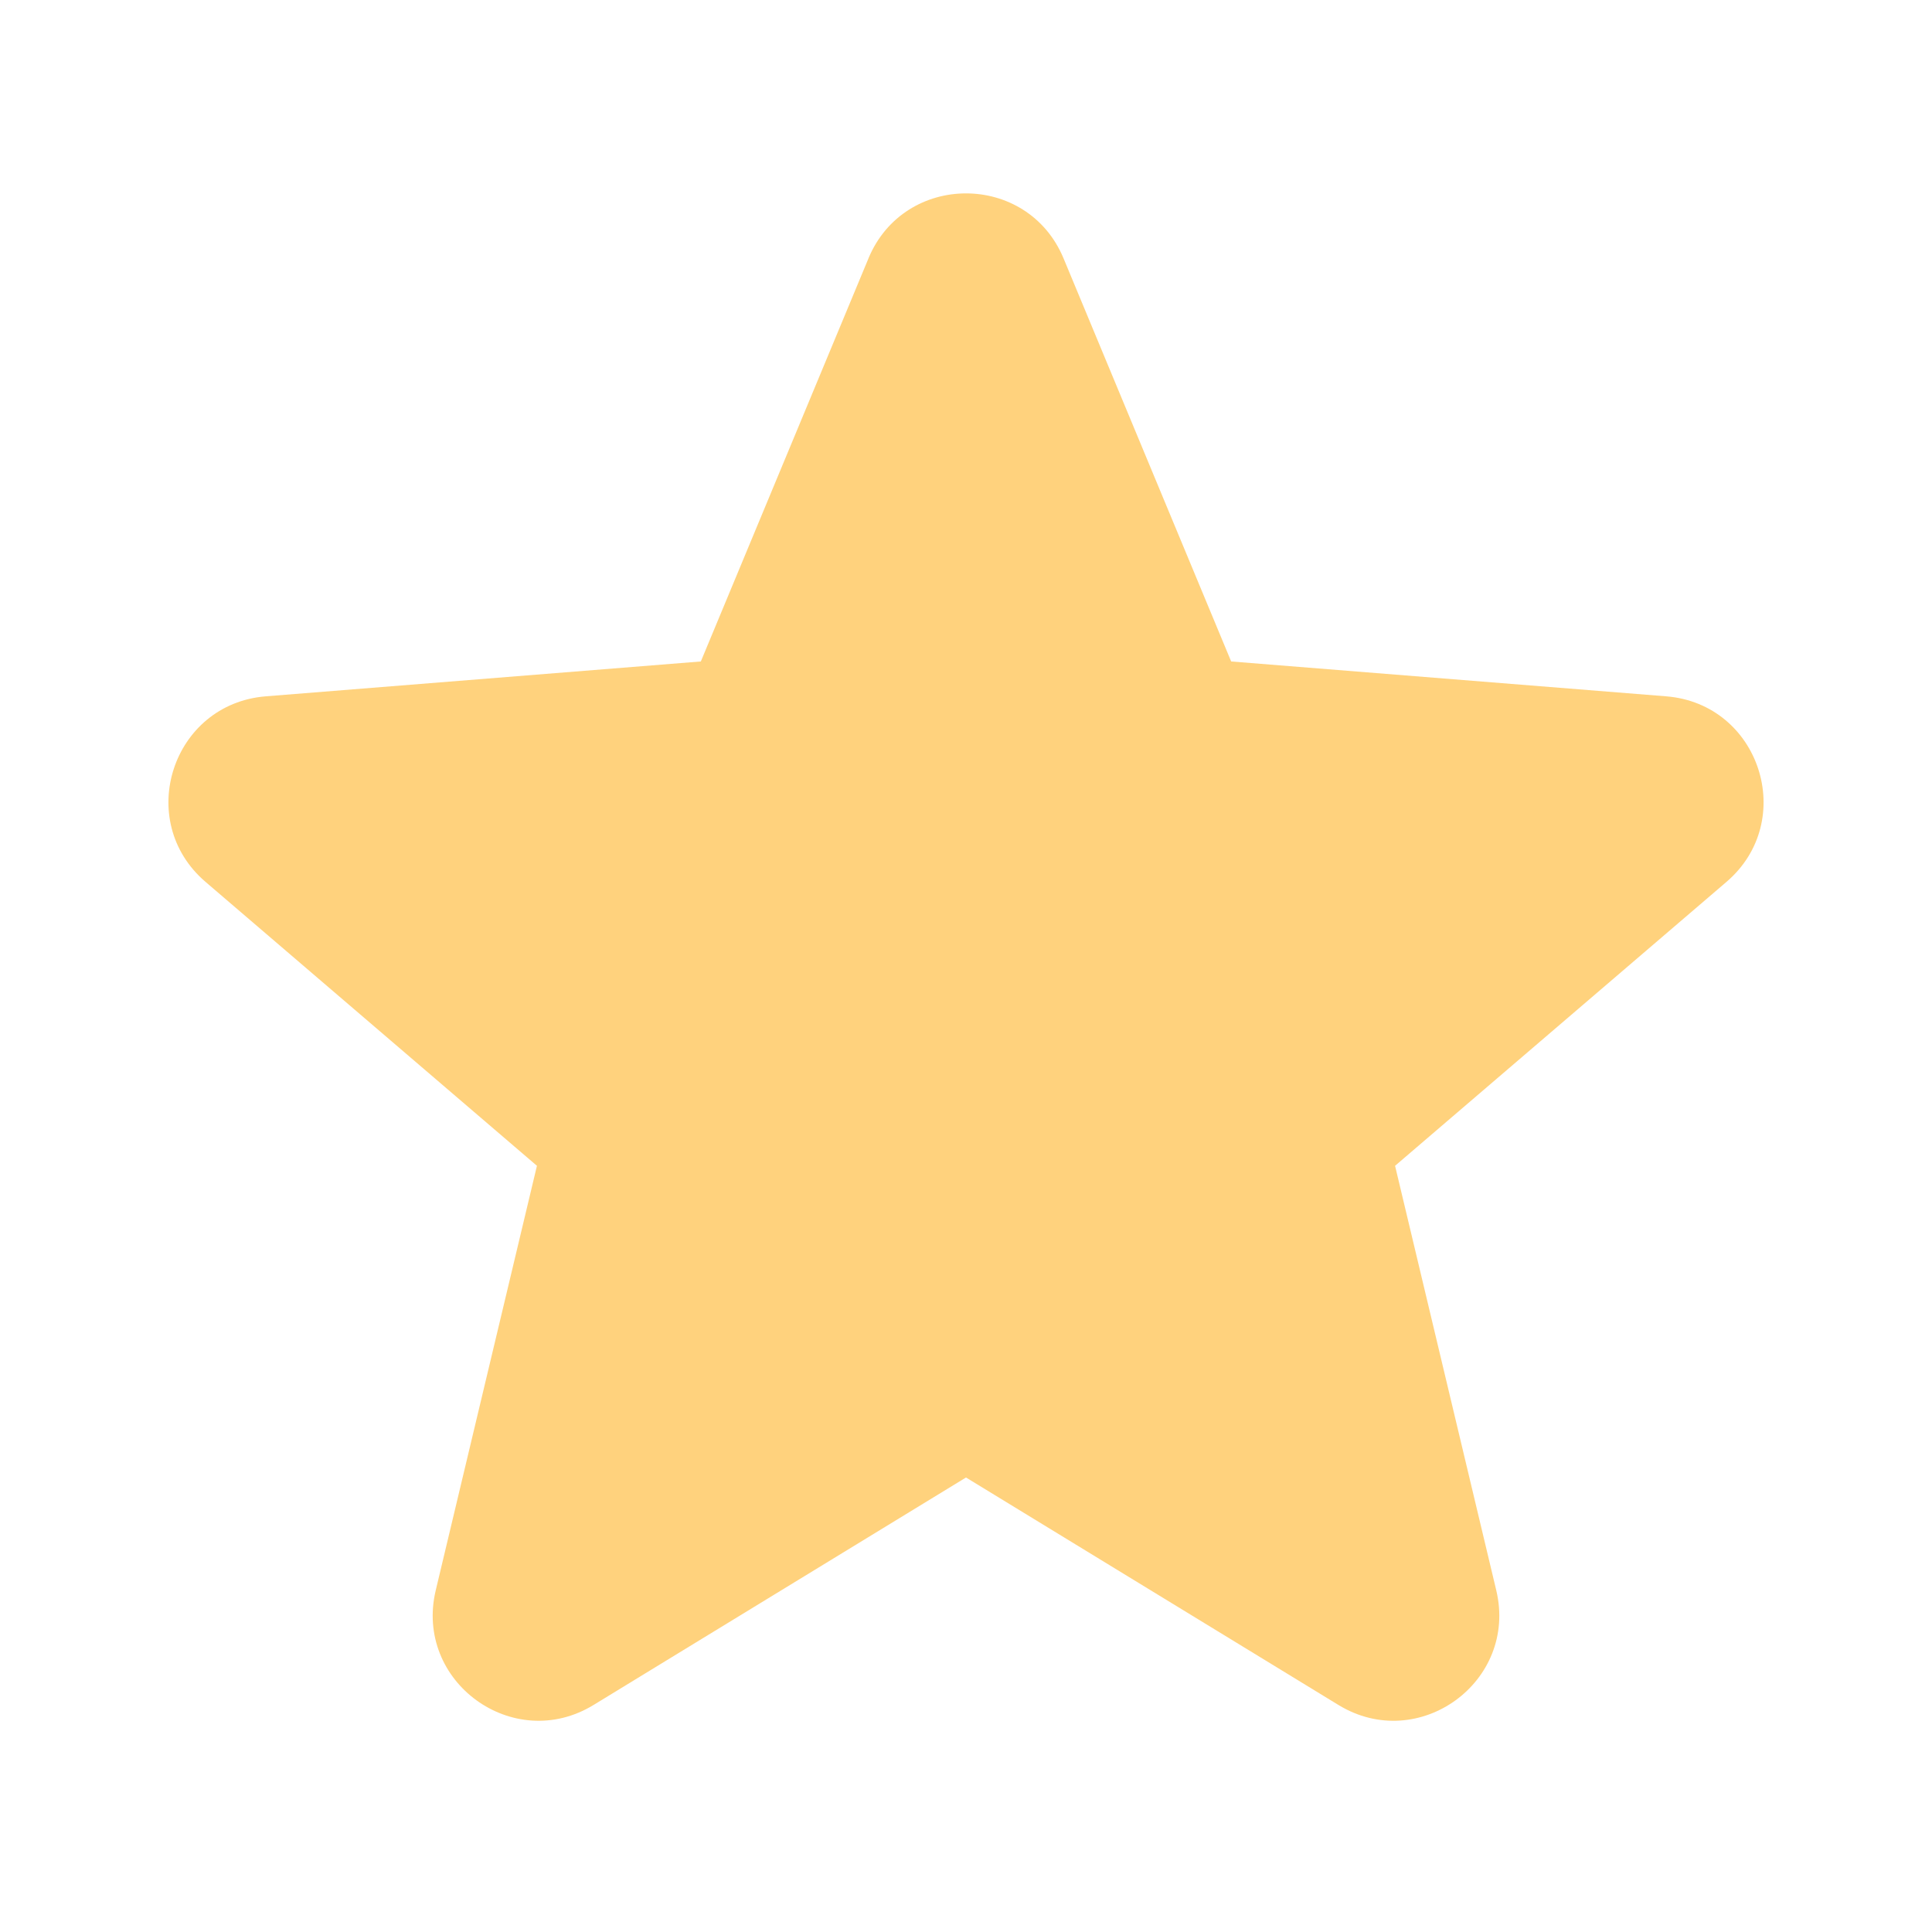
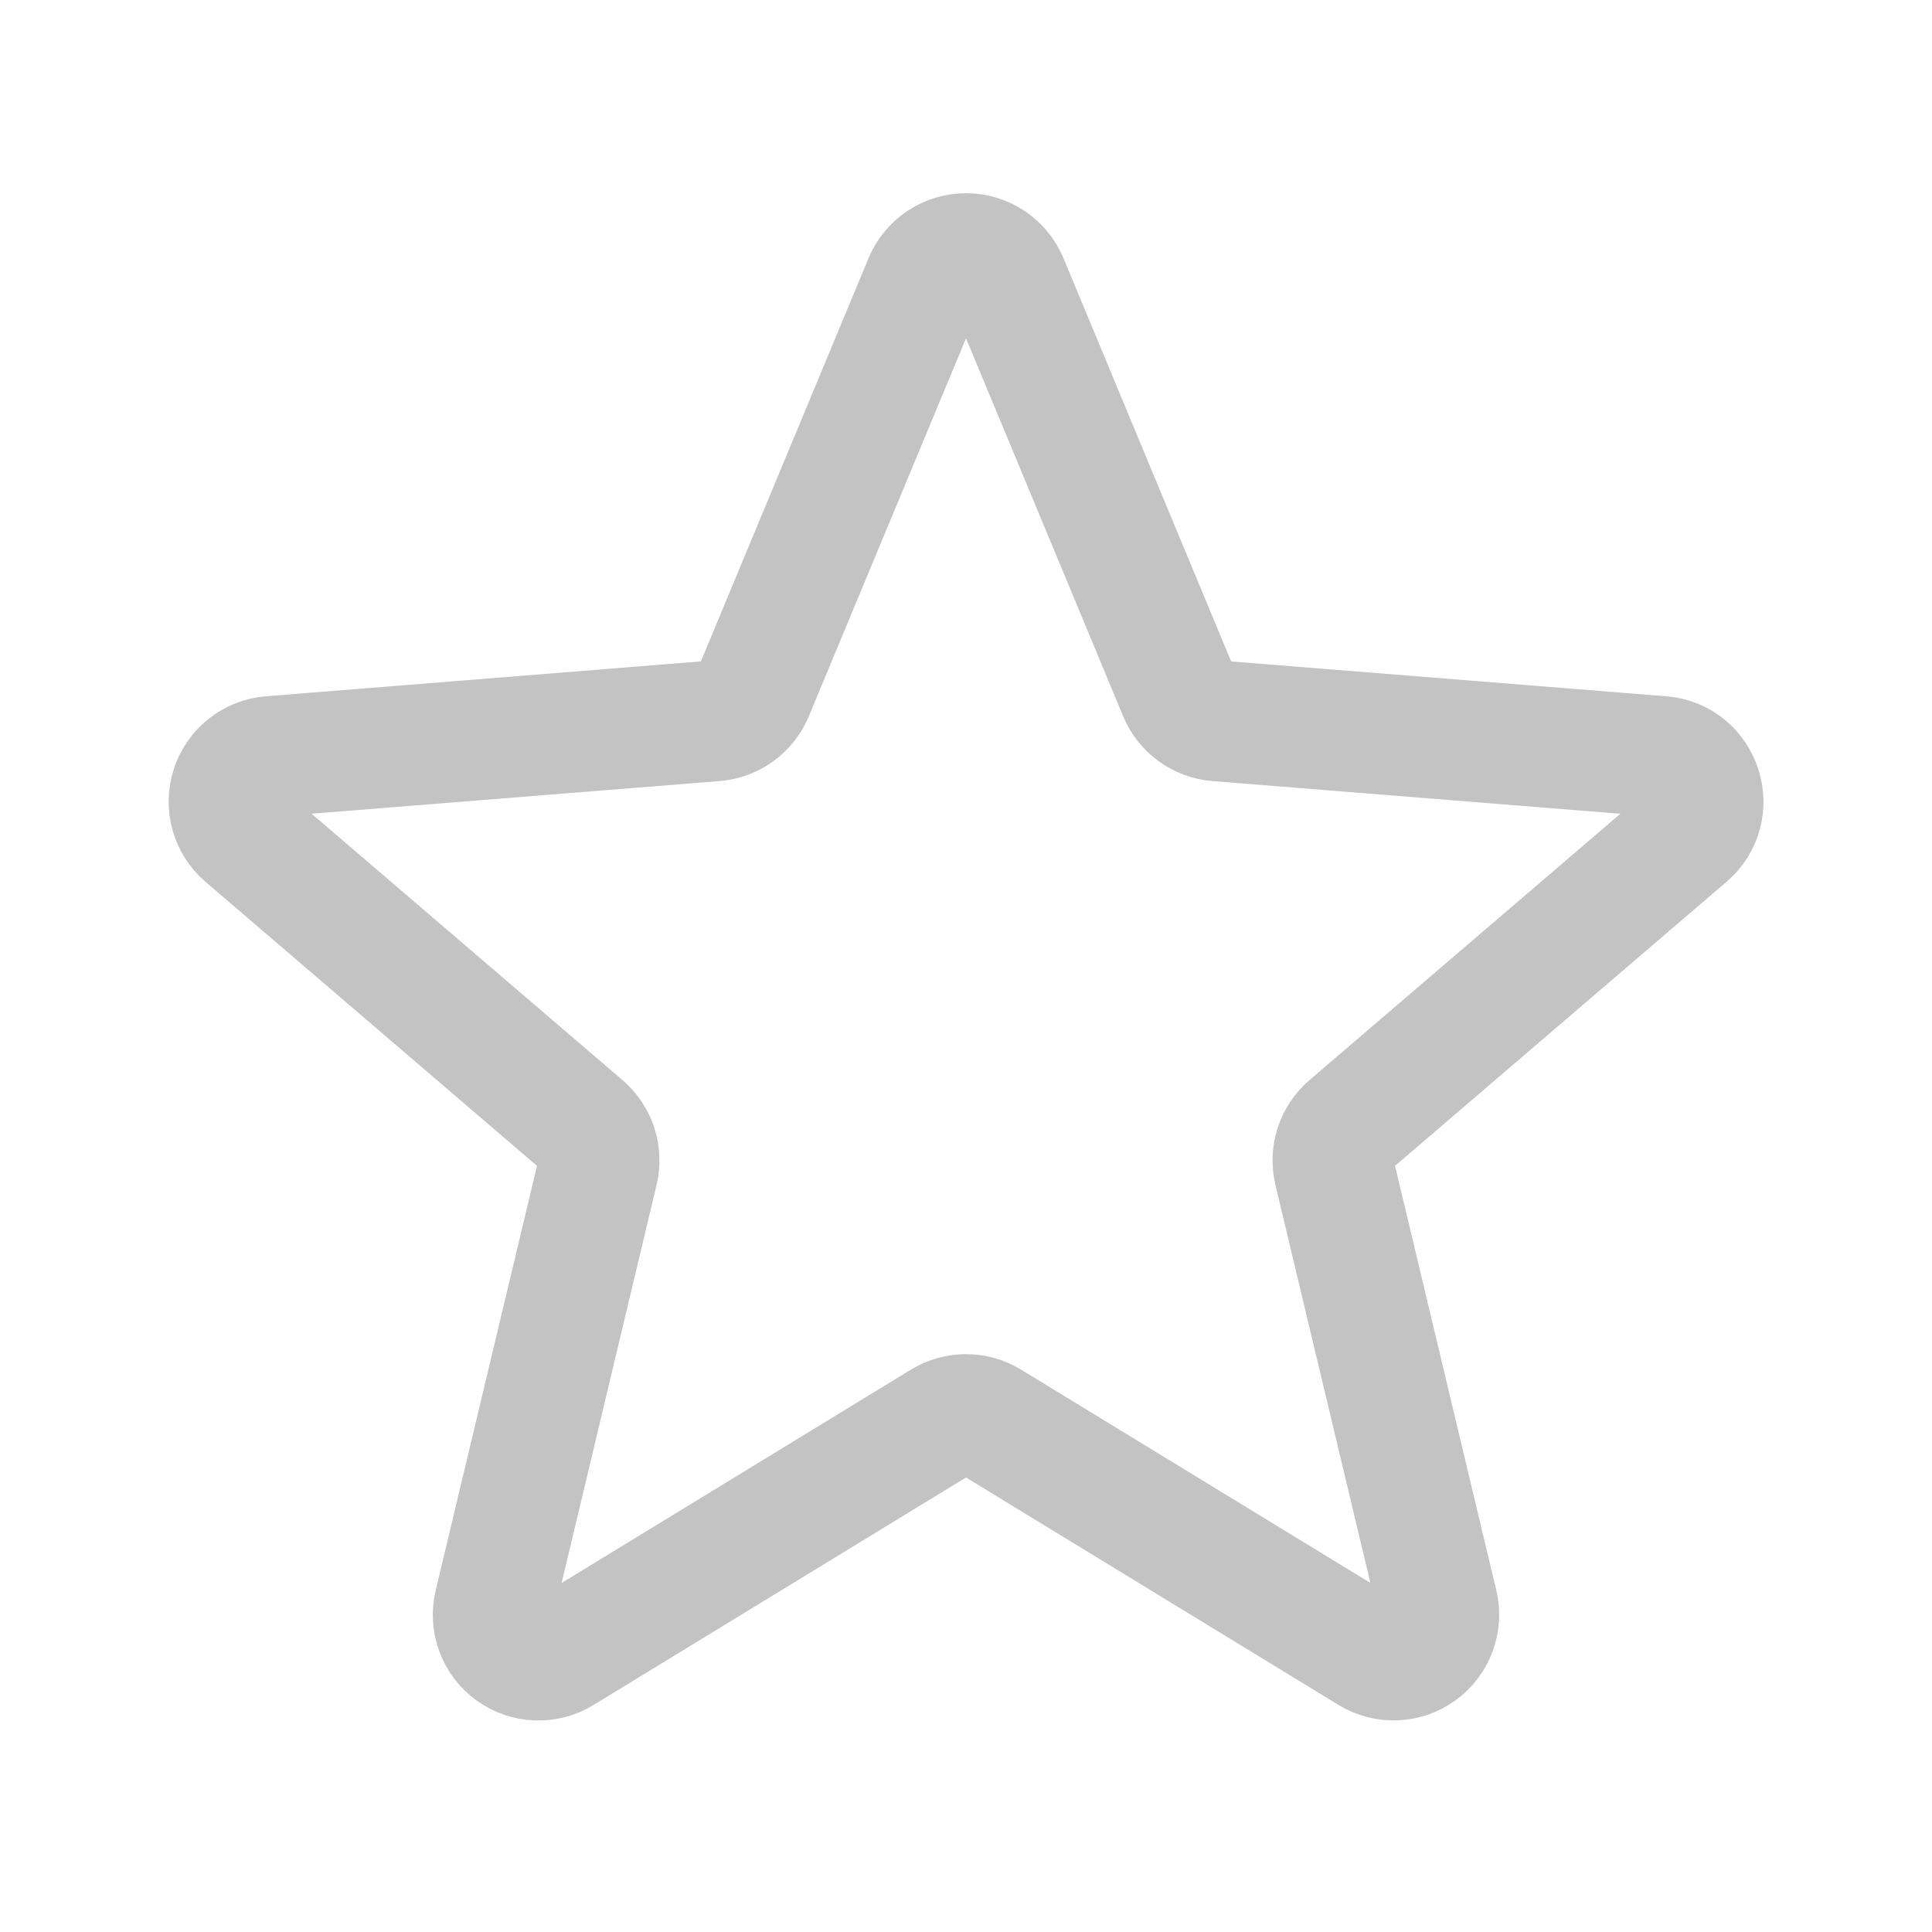
- <svg xmlns="http://www.w3.org/2000/svg" fill="#ffd27d" viewBox="0 0 24 24" aria-hidden="true">
-   <path clip-rule="evenodd" fill-rule="evenodd" d="M10.788 3.21c.448-1.077 1.976-1.077 2.424 0l2.082 5.007 5.404.433c1.164.093 1.636 1.545.749 2.305l-4.117 3.527 1.257 5.273c.271 1.136-.964 2.033-1.96 1.425L12 18.354 7.373 21.18c-.996.608-2.231-.29-1.96-1.425l1.257-5.273-4.117-3.527c-.887-.76-.415-2.212.749-2.305l5.404-.433 2.082-5.006z" />
+ <svg xmlns="http://www.w3.org/2000/svg" fill="none" stroke="#c3c3c3" stroke-width="1.5" viewBox="0 0 24 24" aria-hidden="true">
+   <path stroke-linecap="round" stroke-linejoin="round" d="M11.48 3.499a.562.562 0 011.04 0l2.125 5.111a.563.563 0 00.475.345l5.518.442c.499.04.701.663.321.988l-4.204 3.602a.563.563 0 00-.182.557l1.285 5.385a.562.562 0 01-.84.61l-4.725-2.885a.563.563 0 00-.586 0L6.982 20.54a.562.562 0 01-.84-.61l1.285-5.386a.562.562 0 00-.182-.557l-4.204-3.602a.563.563 0 01.321-.988l5.518-.442a.563.563 0 00.475-.345L11.48 3.5z" />
</svg>
